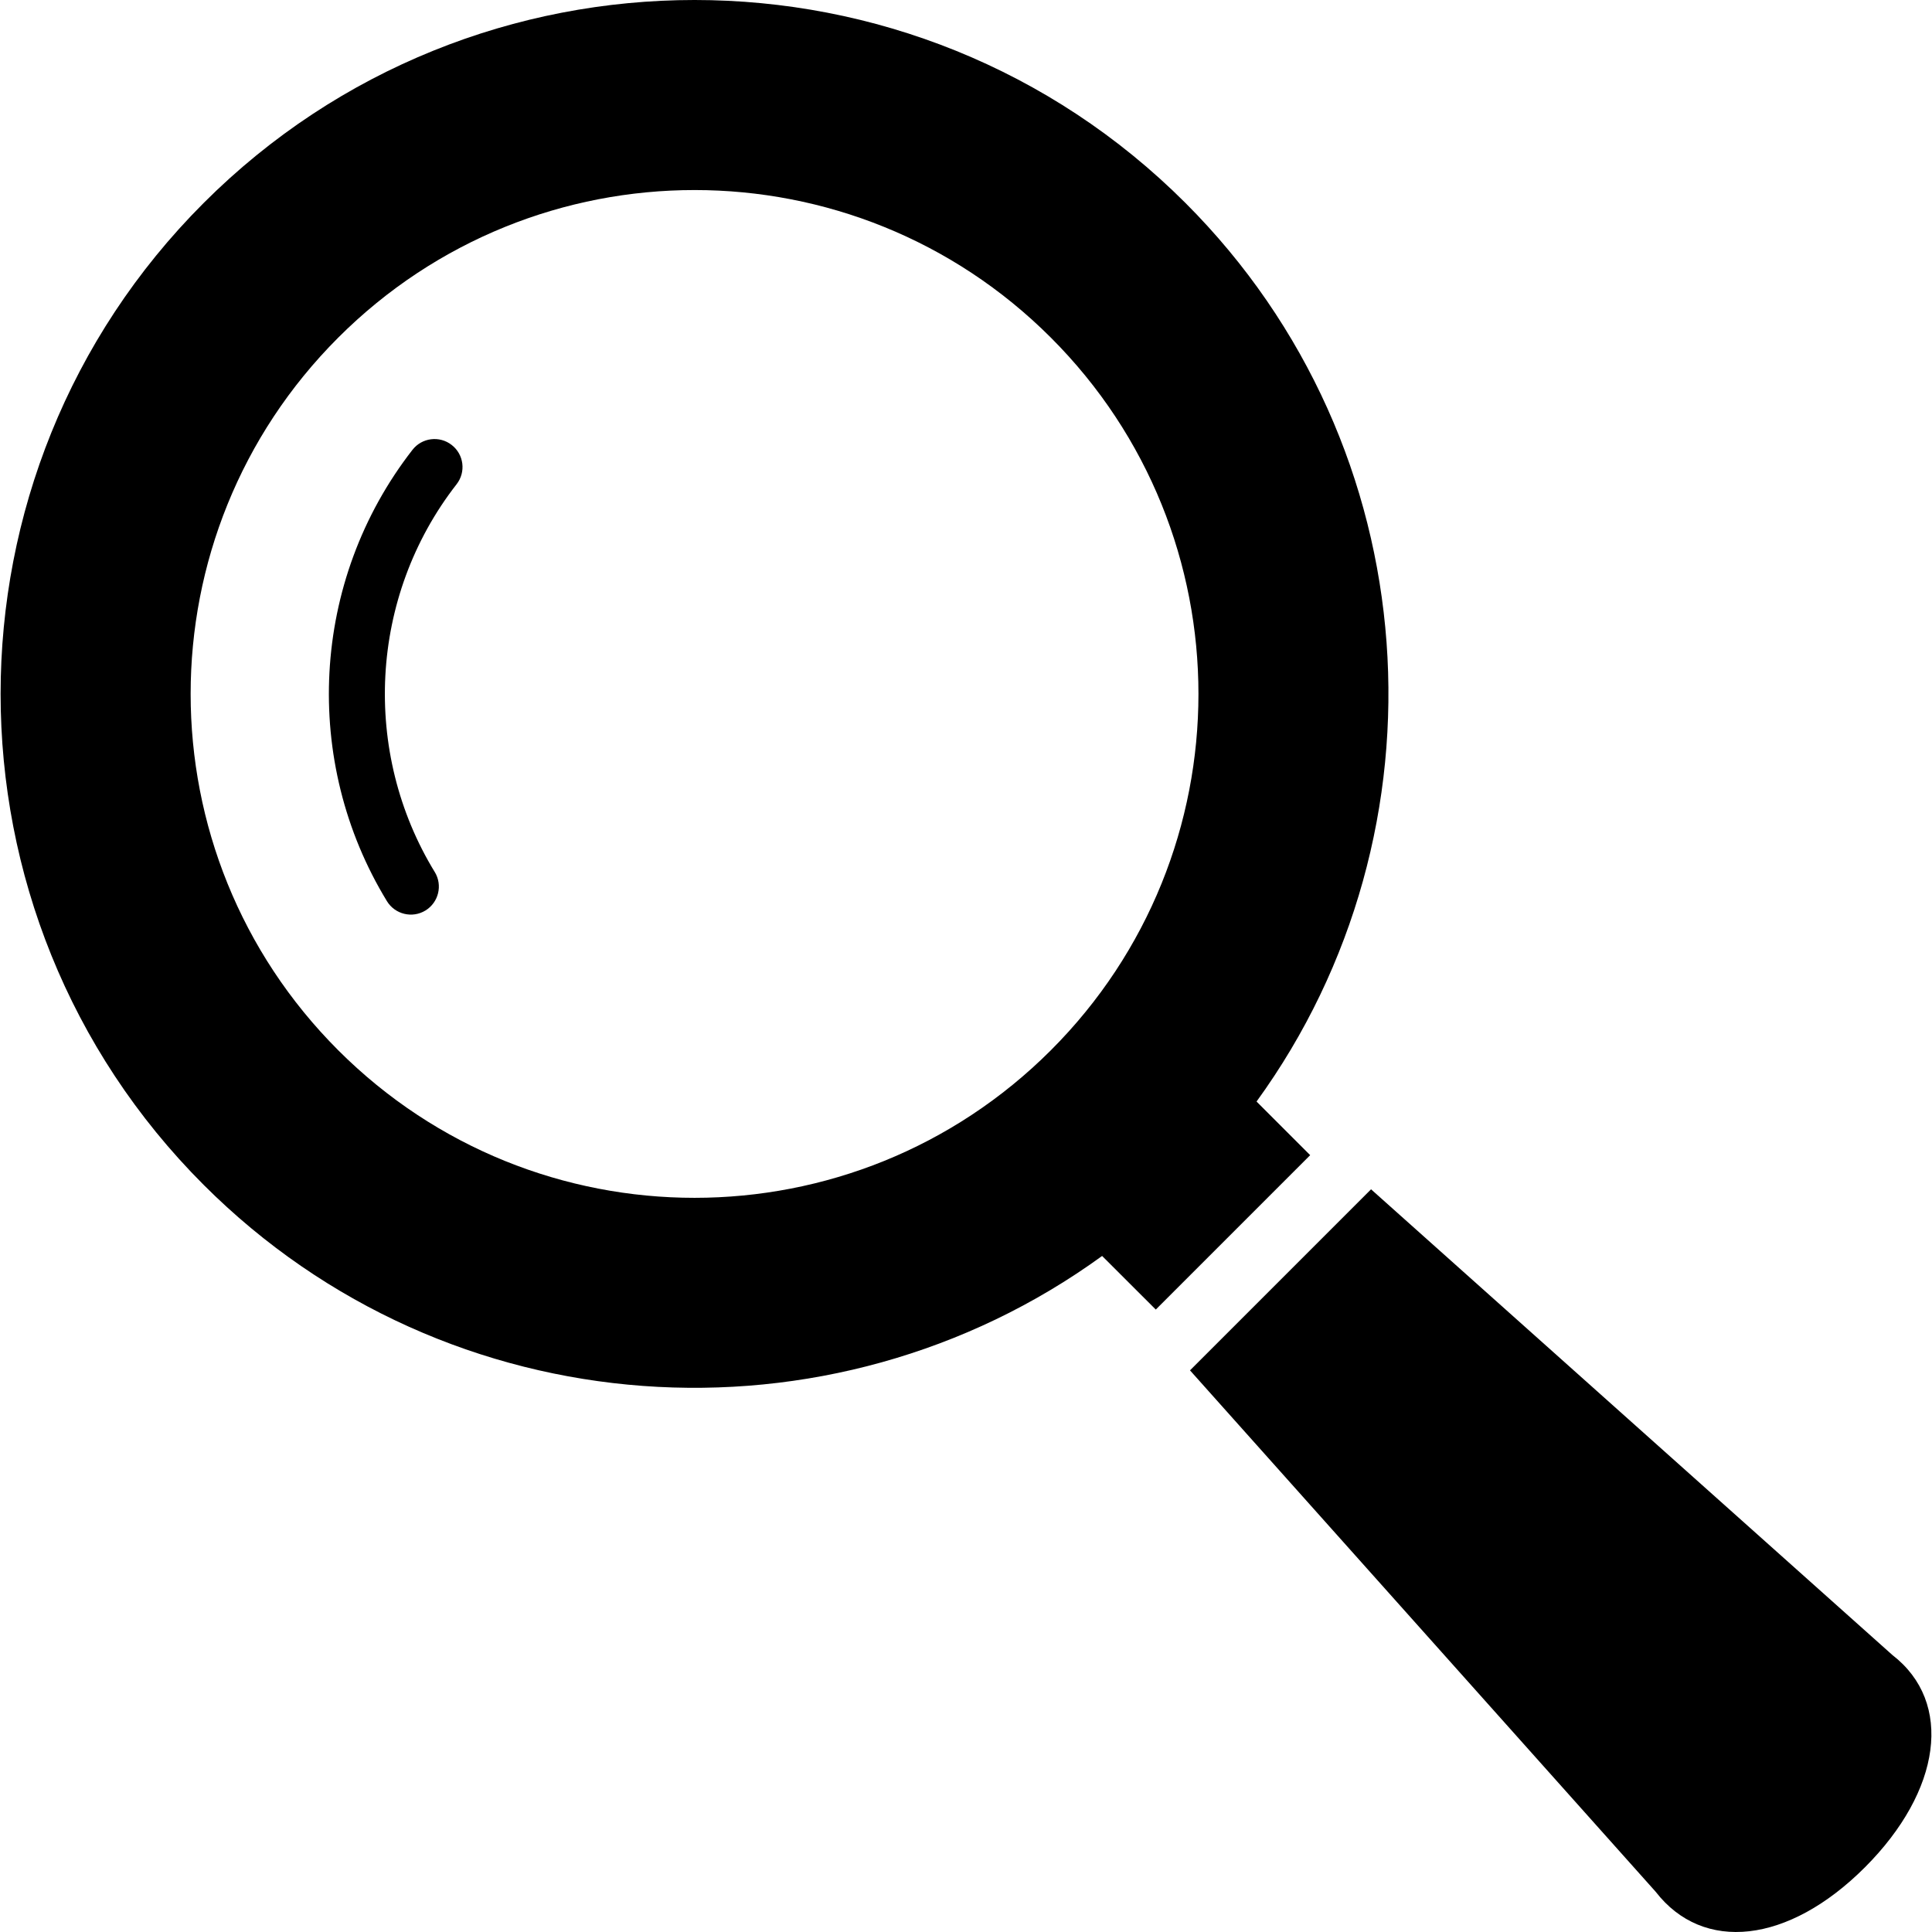
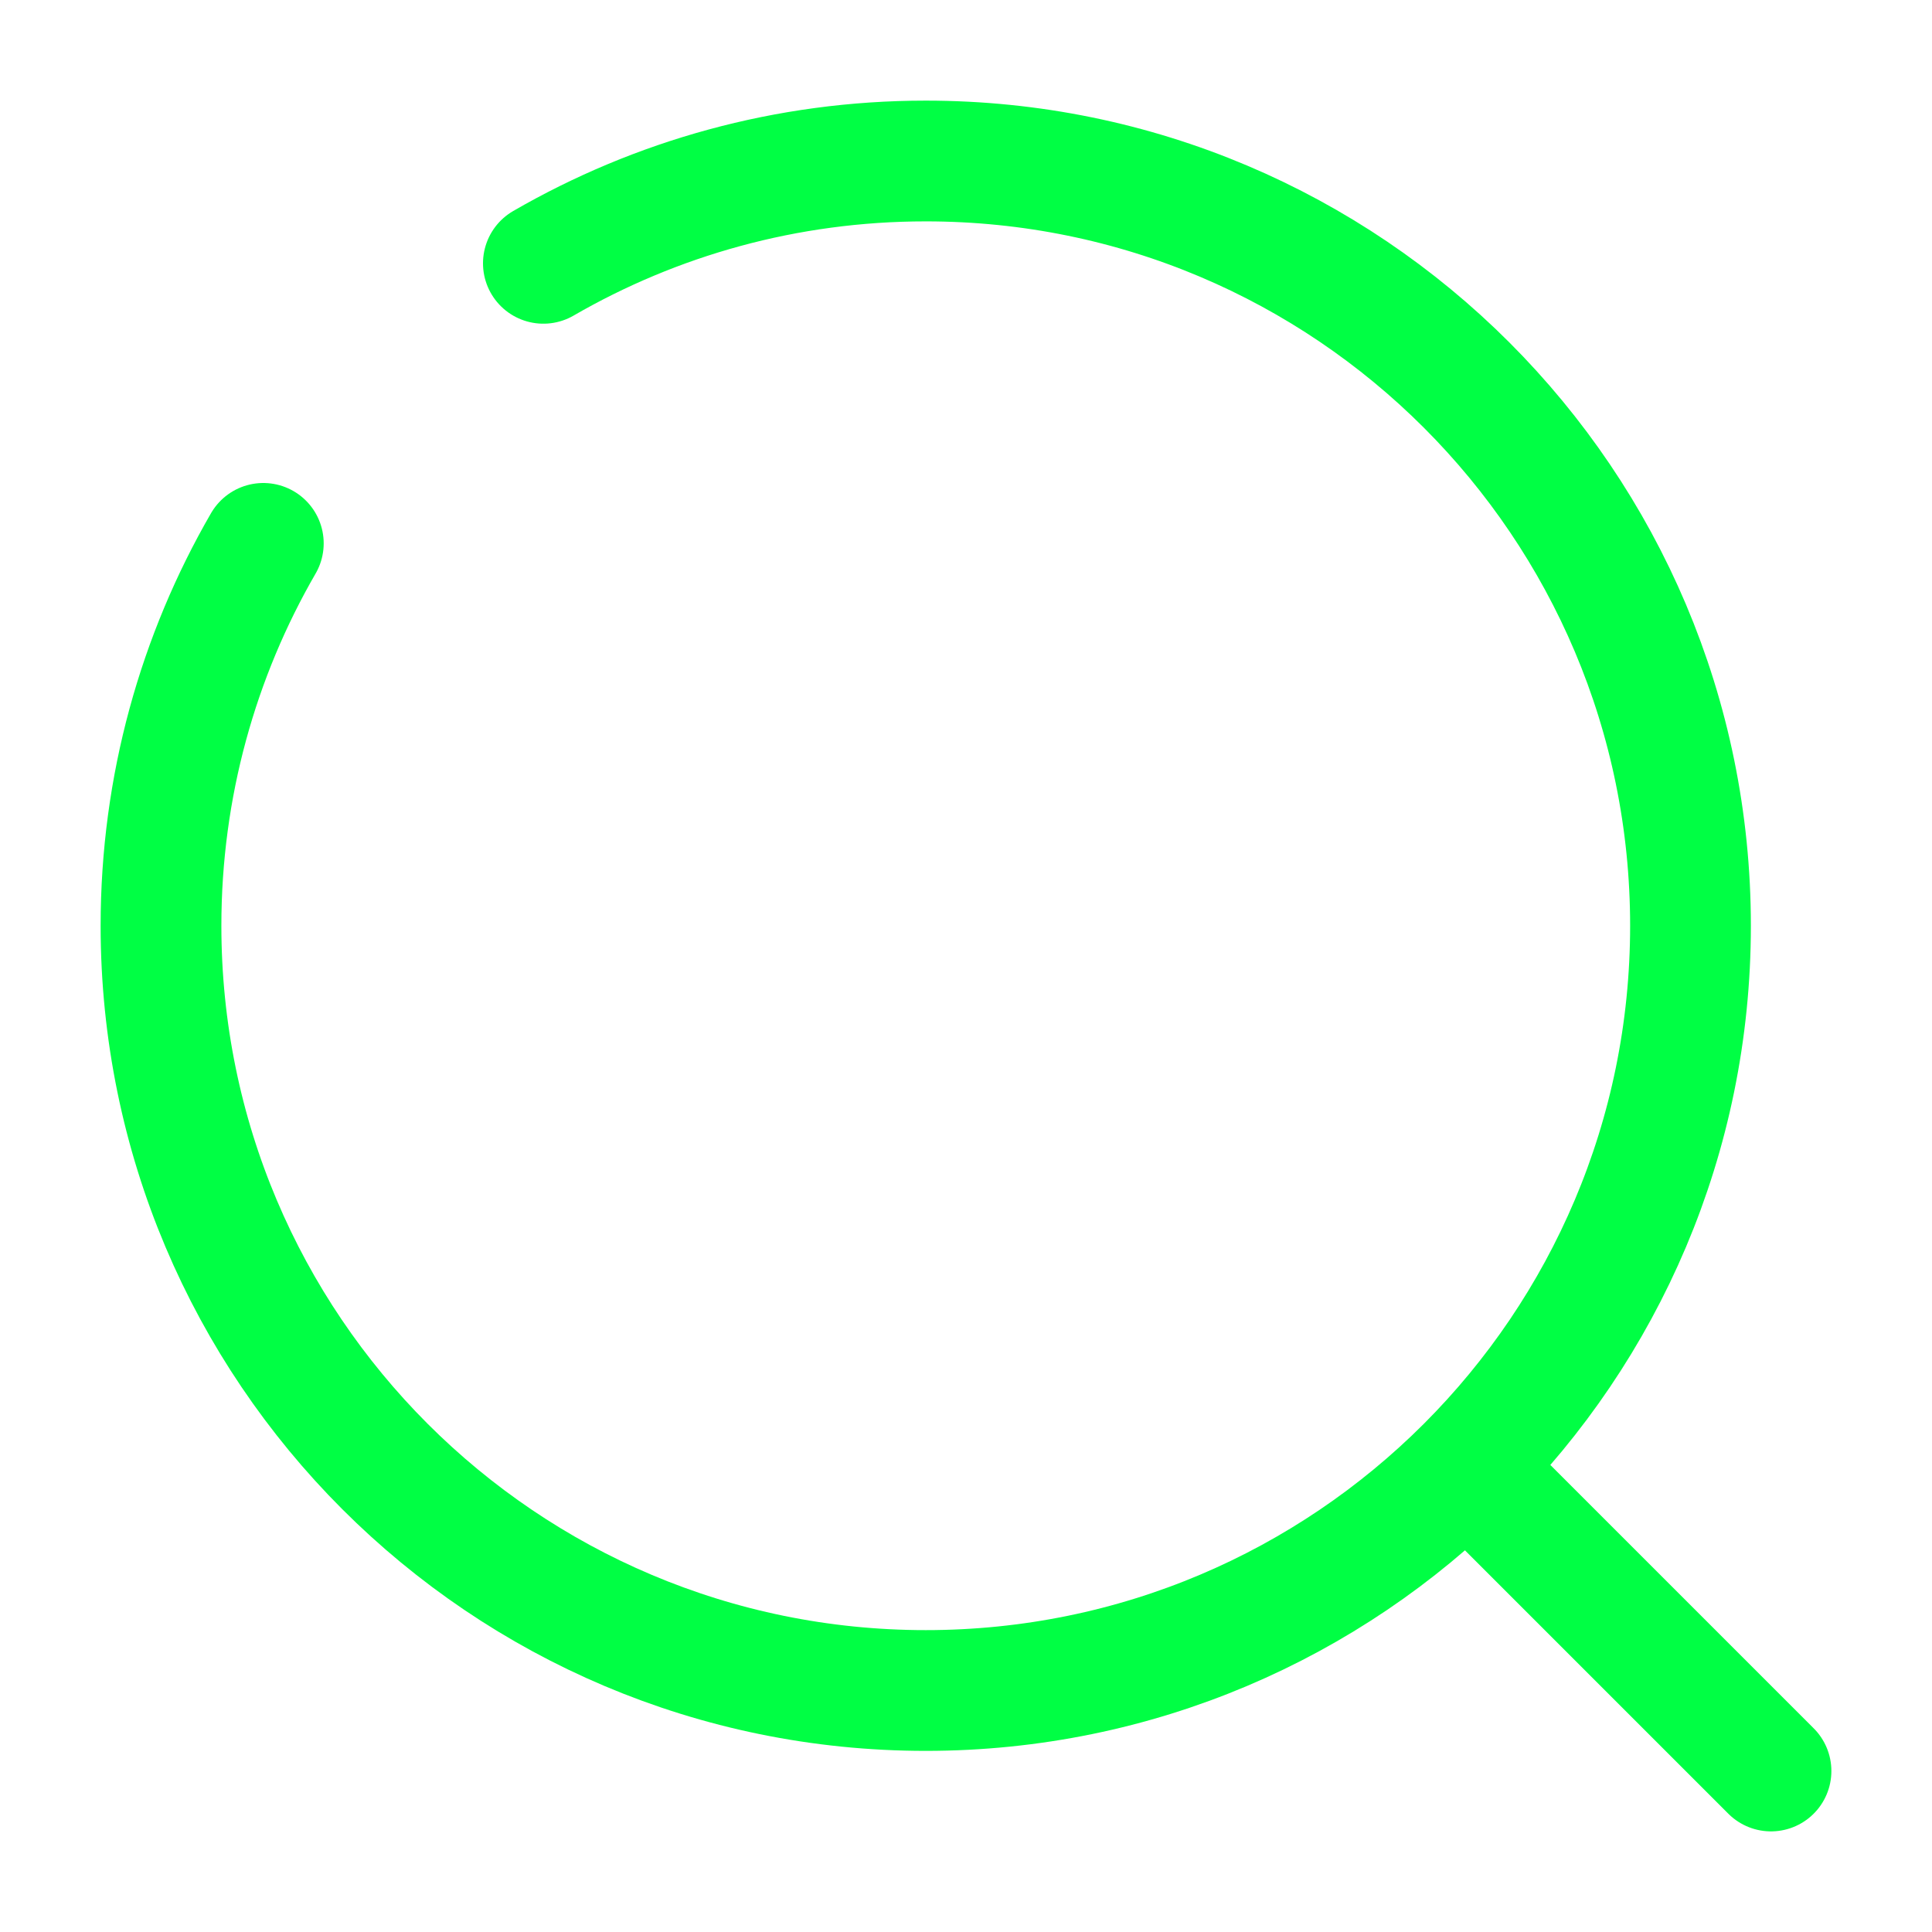
- <svg xmlns="http://www.w3.org/2000/svg" height="800px" width="800px" version="1.1" id="_x32_" viewBox="0 0 512 512" xml:space="preserve">
-   <style type="text/css">
- 	.st0{fill:#000000;}
- </style>
-   <g>
-     <path class="st0" d="M332.998,291.918c52.2-71.895,45.941-173.338-18.834-238.123c-71.736-71.728-188.468-71.728-260.195,0   c-71.746,71.745-71.746,188.458,0,260.204c64.775,64.775,166.218,71.034,238.104,18.844l14.222,14.203l40.916-40.916   L332.998,291.918z M278.488,278.333c-52.144,52.134-136.699,52.144-188.852,0c-52.152-52.153-52.152-136.717,0-188.861   c52.154-52.144,136.708-52.144,188.852,0C330.64,141.616,330.64,226.18,278.488,278.333z" />
-     <path class="st0" d="M109.303,119.216c-27.078,34.788-29.324,82.646-6.756,119.614c2.142,3.489,6.709,4.603,10.208,2.46   c3.49-2.142,4.594-6.709,2.462-10.198v0.008c-19.387-31.7-17.45-72.962,5.782-102.771c2.526-3.228,1.946-7.898-1.292-10.405   C116.48,115.399,111.811,115.979,109.303,119.216z" />
-     <path class="st0" d="M501.499,438.591L363.341,315.178l-47.98,47.98l123.403,138.168c12.548,16.234,35.144,13.848,55.447-6.456   C514.505,474.576,517.743,451.138,501.499,438.591z" />
+ <svg xmlns="http://www.w3.org/2000/svg" width="800px" height="800px" viewBox="0 0 24 24" fill="none">
+   <g id="SVGRepo_bgCarrier" stroke-width="0" />
+   <g id="SVGRepo_tracerCarrier" stroke-linecap="round" stroke-linejoin="round" />
+   <g id="SVGRepo_iconCarrier">
+     <path d="M18.5 18.5L22 22" stroke="rgb(0, 255, 68)" stroke-width="1.5" stroke-linecap="round" />
+     <path d="M6.75 3.271C8.147 2.463 9.77 2 11.5 2C16.747 2 21 6.253 21 11.5C21 16.747 16.747 21 11.5 21C6.253 21 2 16.747 2 11.5C2 9.77 2.463 8.147 3.271 6.75" stroke="rgb(0, 255, 68)" stroke-width="1.5" stroke-linecap="round" />
  </g>
</svg>
